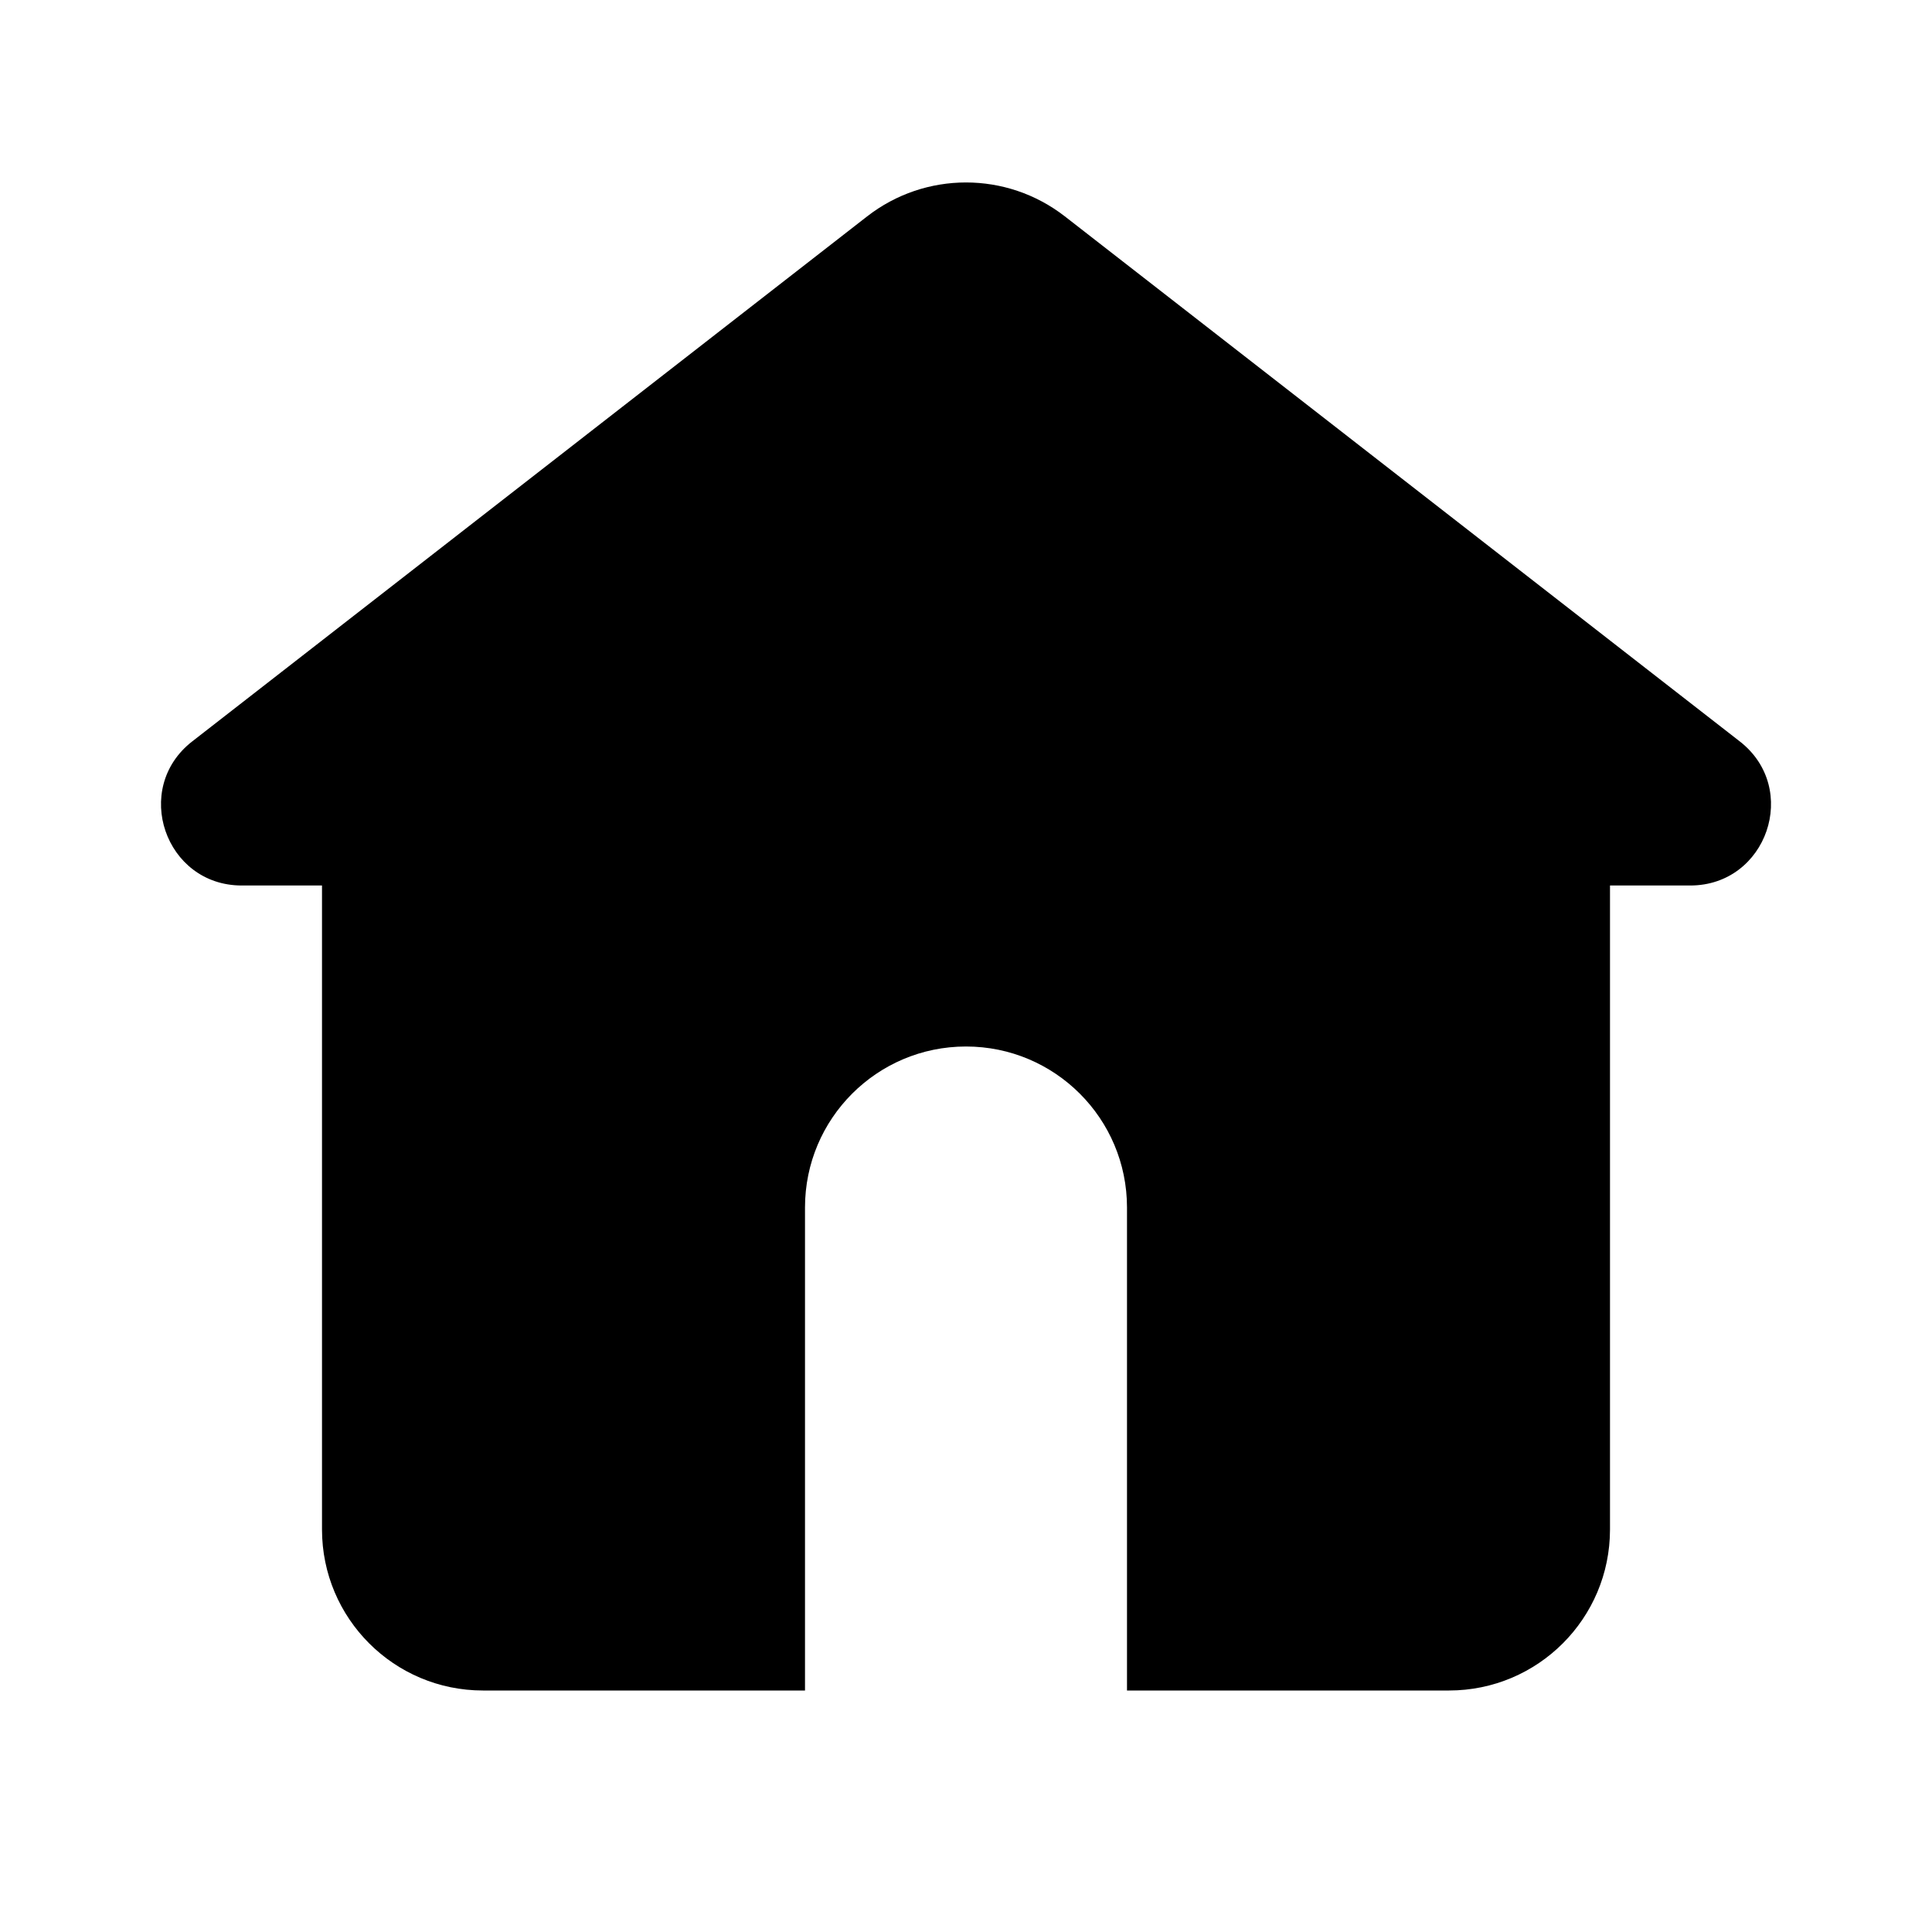
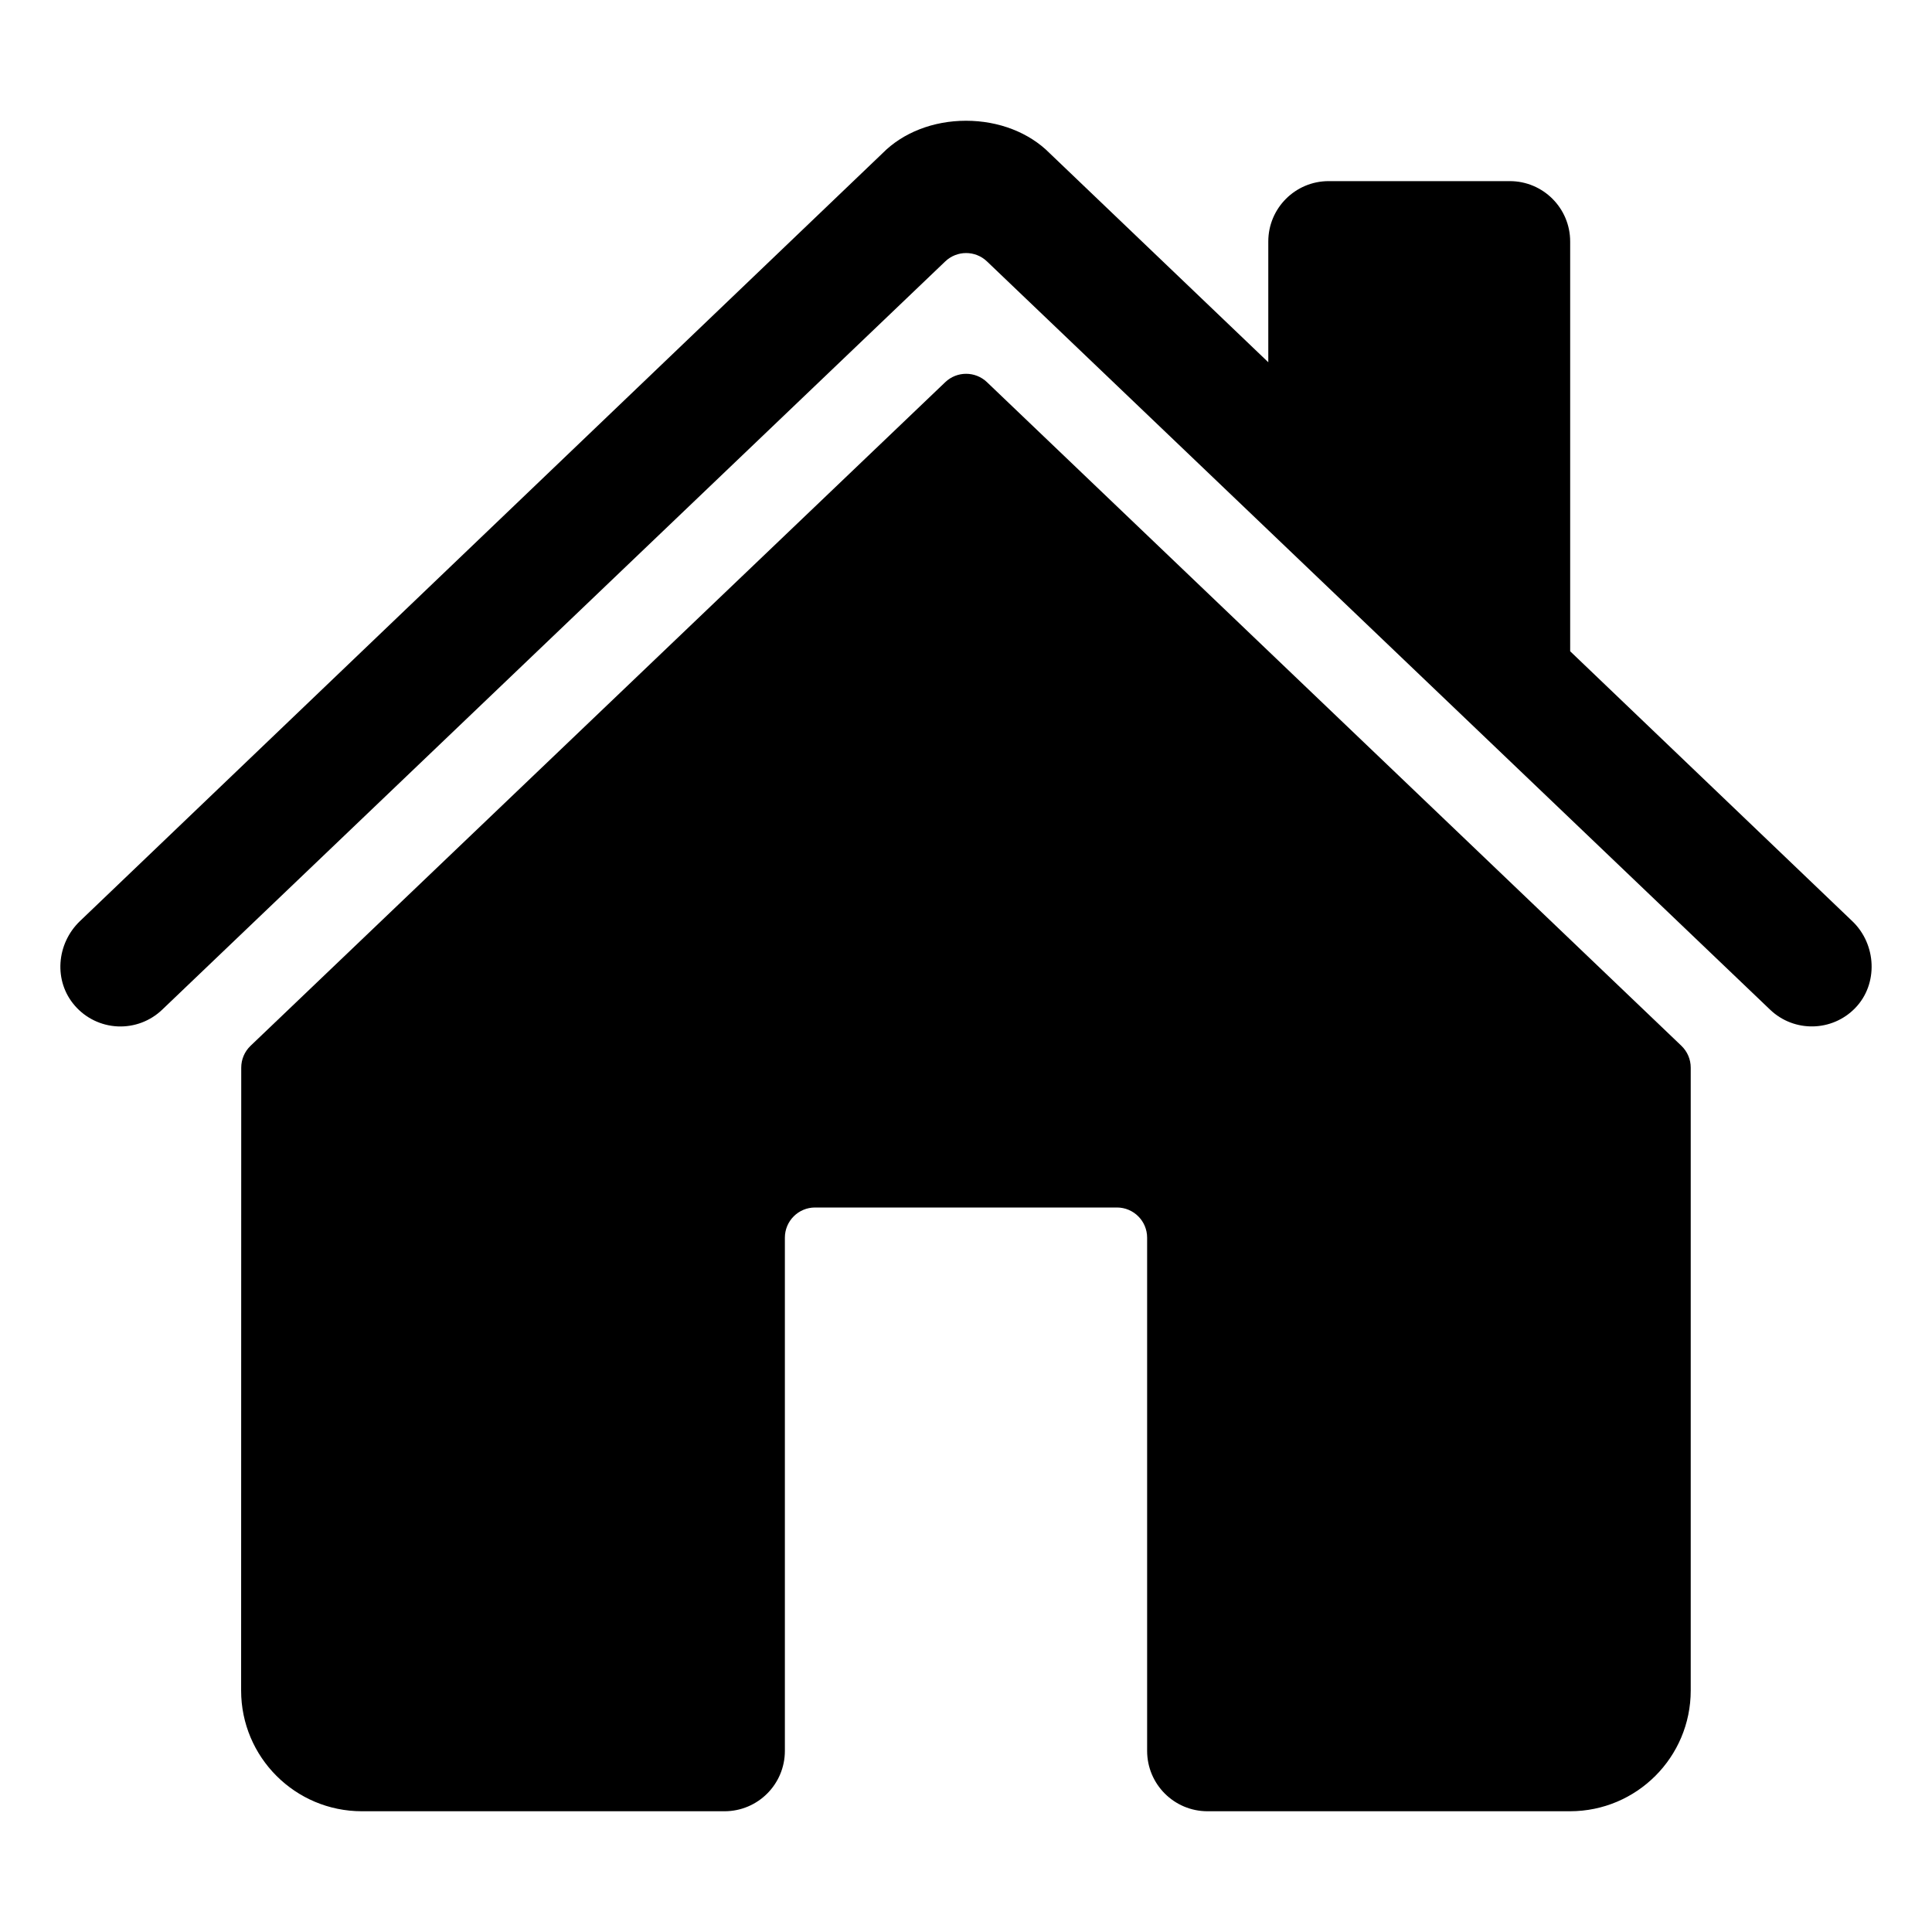
- <svg xmlns="http://www.w3.org/2000/svg" width="1em" height="1em" viewBox="0 0 24 24">
-   <path d="M0 0h24v24H0z" fill="none" />
-   <path fill="currentColor" d="M13.228 2.688a2 2 0 0 0-2.456 0L2.388 9.21c-.752.584-.338 1.79.615 1.79H4v8a2 2 0 0 0 2 2h4v-6a2 2 0 0 1 4 0v6h4a2 2 0 0 0 2-2v-8h.997c.952 0 1.368-1.205.615-1.79z" />
+ <svg xmlns="http://www.w3.org/2000/svg" width="1em" height="1em" viewBox="0 0 512 512">
+   <path d="M0 0h512v512H0z" fill="none" />
+   <path fill="currentColor" d="M261.56 101.28a8 8 0 0 0-11.06 0L66.4 277.15a8 8 0 0 0-2.47 5.79L63.9 448a32 32 0 0 0 32 32H192a16 16 0 0 0 16-16V328a8 8 0 0 1 8-8h80a8 8 0 0 1 8 8v136a16 16 0 0 0 16 16h96.06a32 32 0 0 0 32-32V282.94a8 8 0 0 0-2.47-5.79Z" />
+   <path fill="currentColor" d="m490.91 244.15l-74.8-71.56V64a16 16 0 0 0-16-16h-48a16 16 0 0 0-16 16v32l-57.92-55.38C272.77 35.14 264.71 32 256 32c-8.68 0-16.72 3.14-22.14 8.63l-212.7 203.5c-6.22 6-7 15.87-1.34 22.37A16 16 0 0 0 43 267.56L250.5 69.28a8 8 0 0 1 11.06 0l207.52 198.28a16 16 0 0 0 22.59-.44c6.14-6.36 5.63-16.86-.76-22.97" />
</svg>
